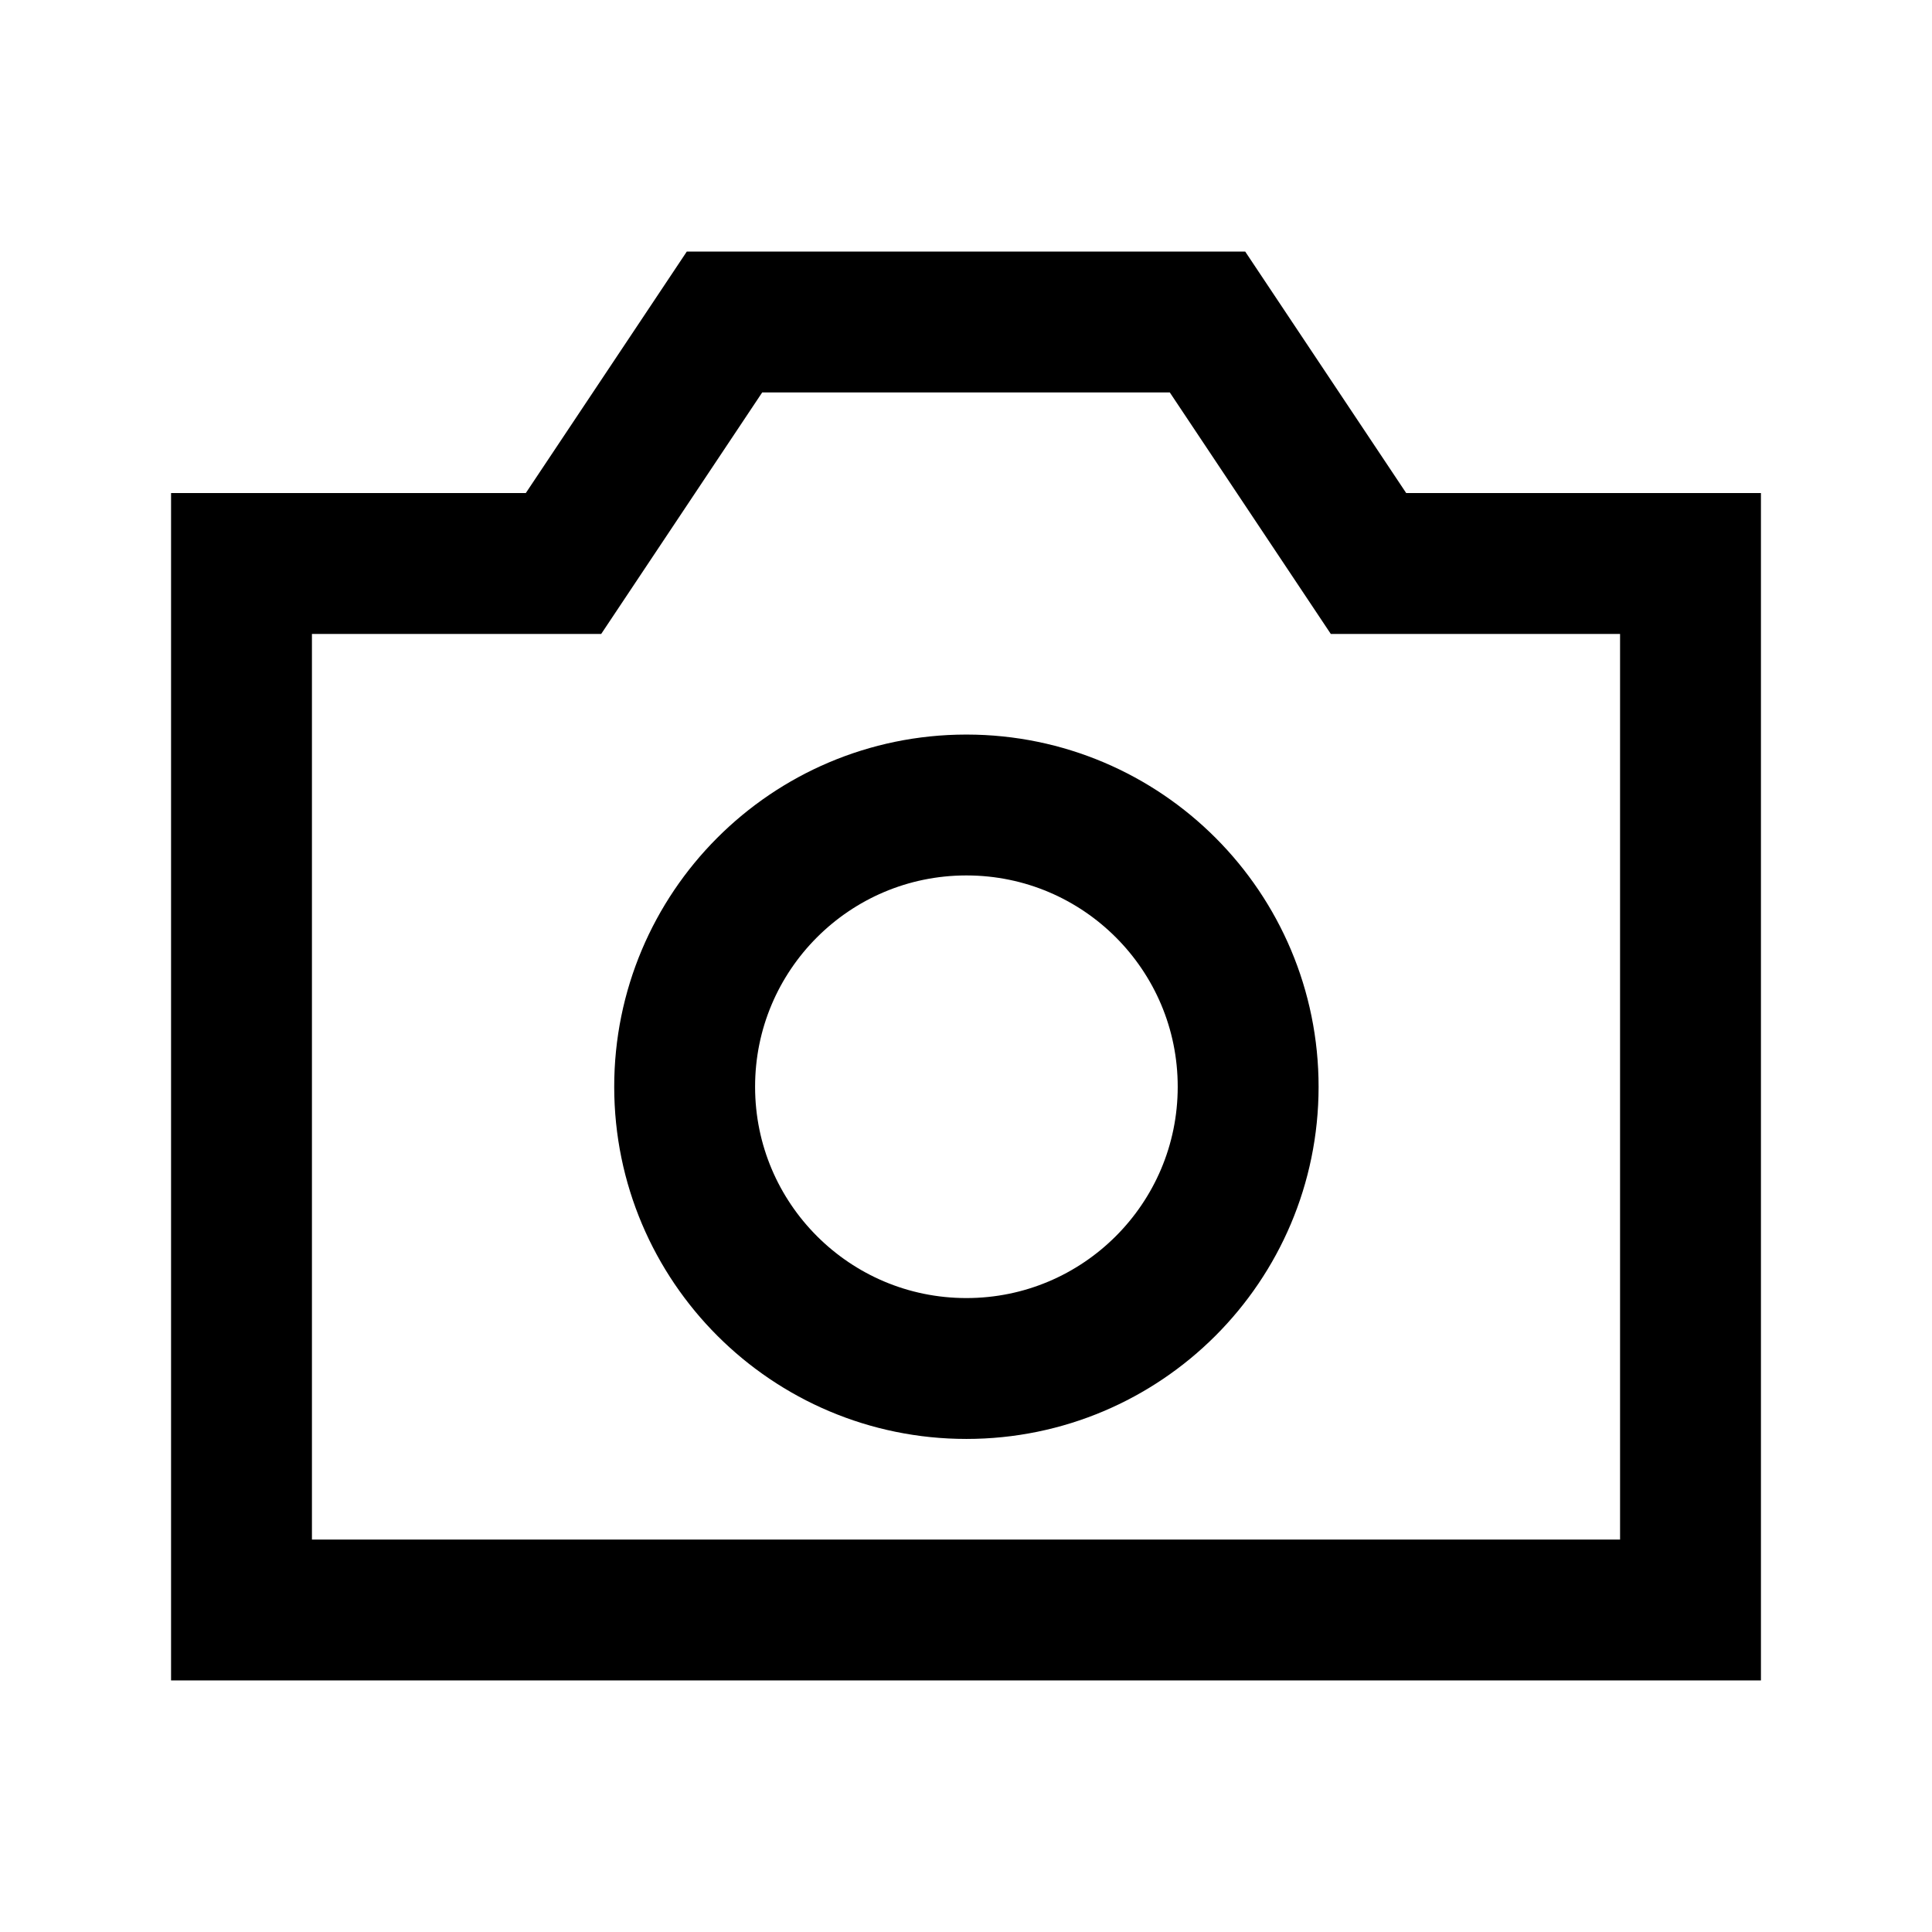
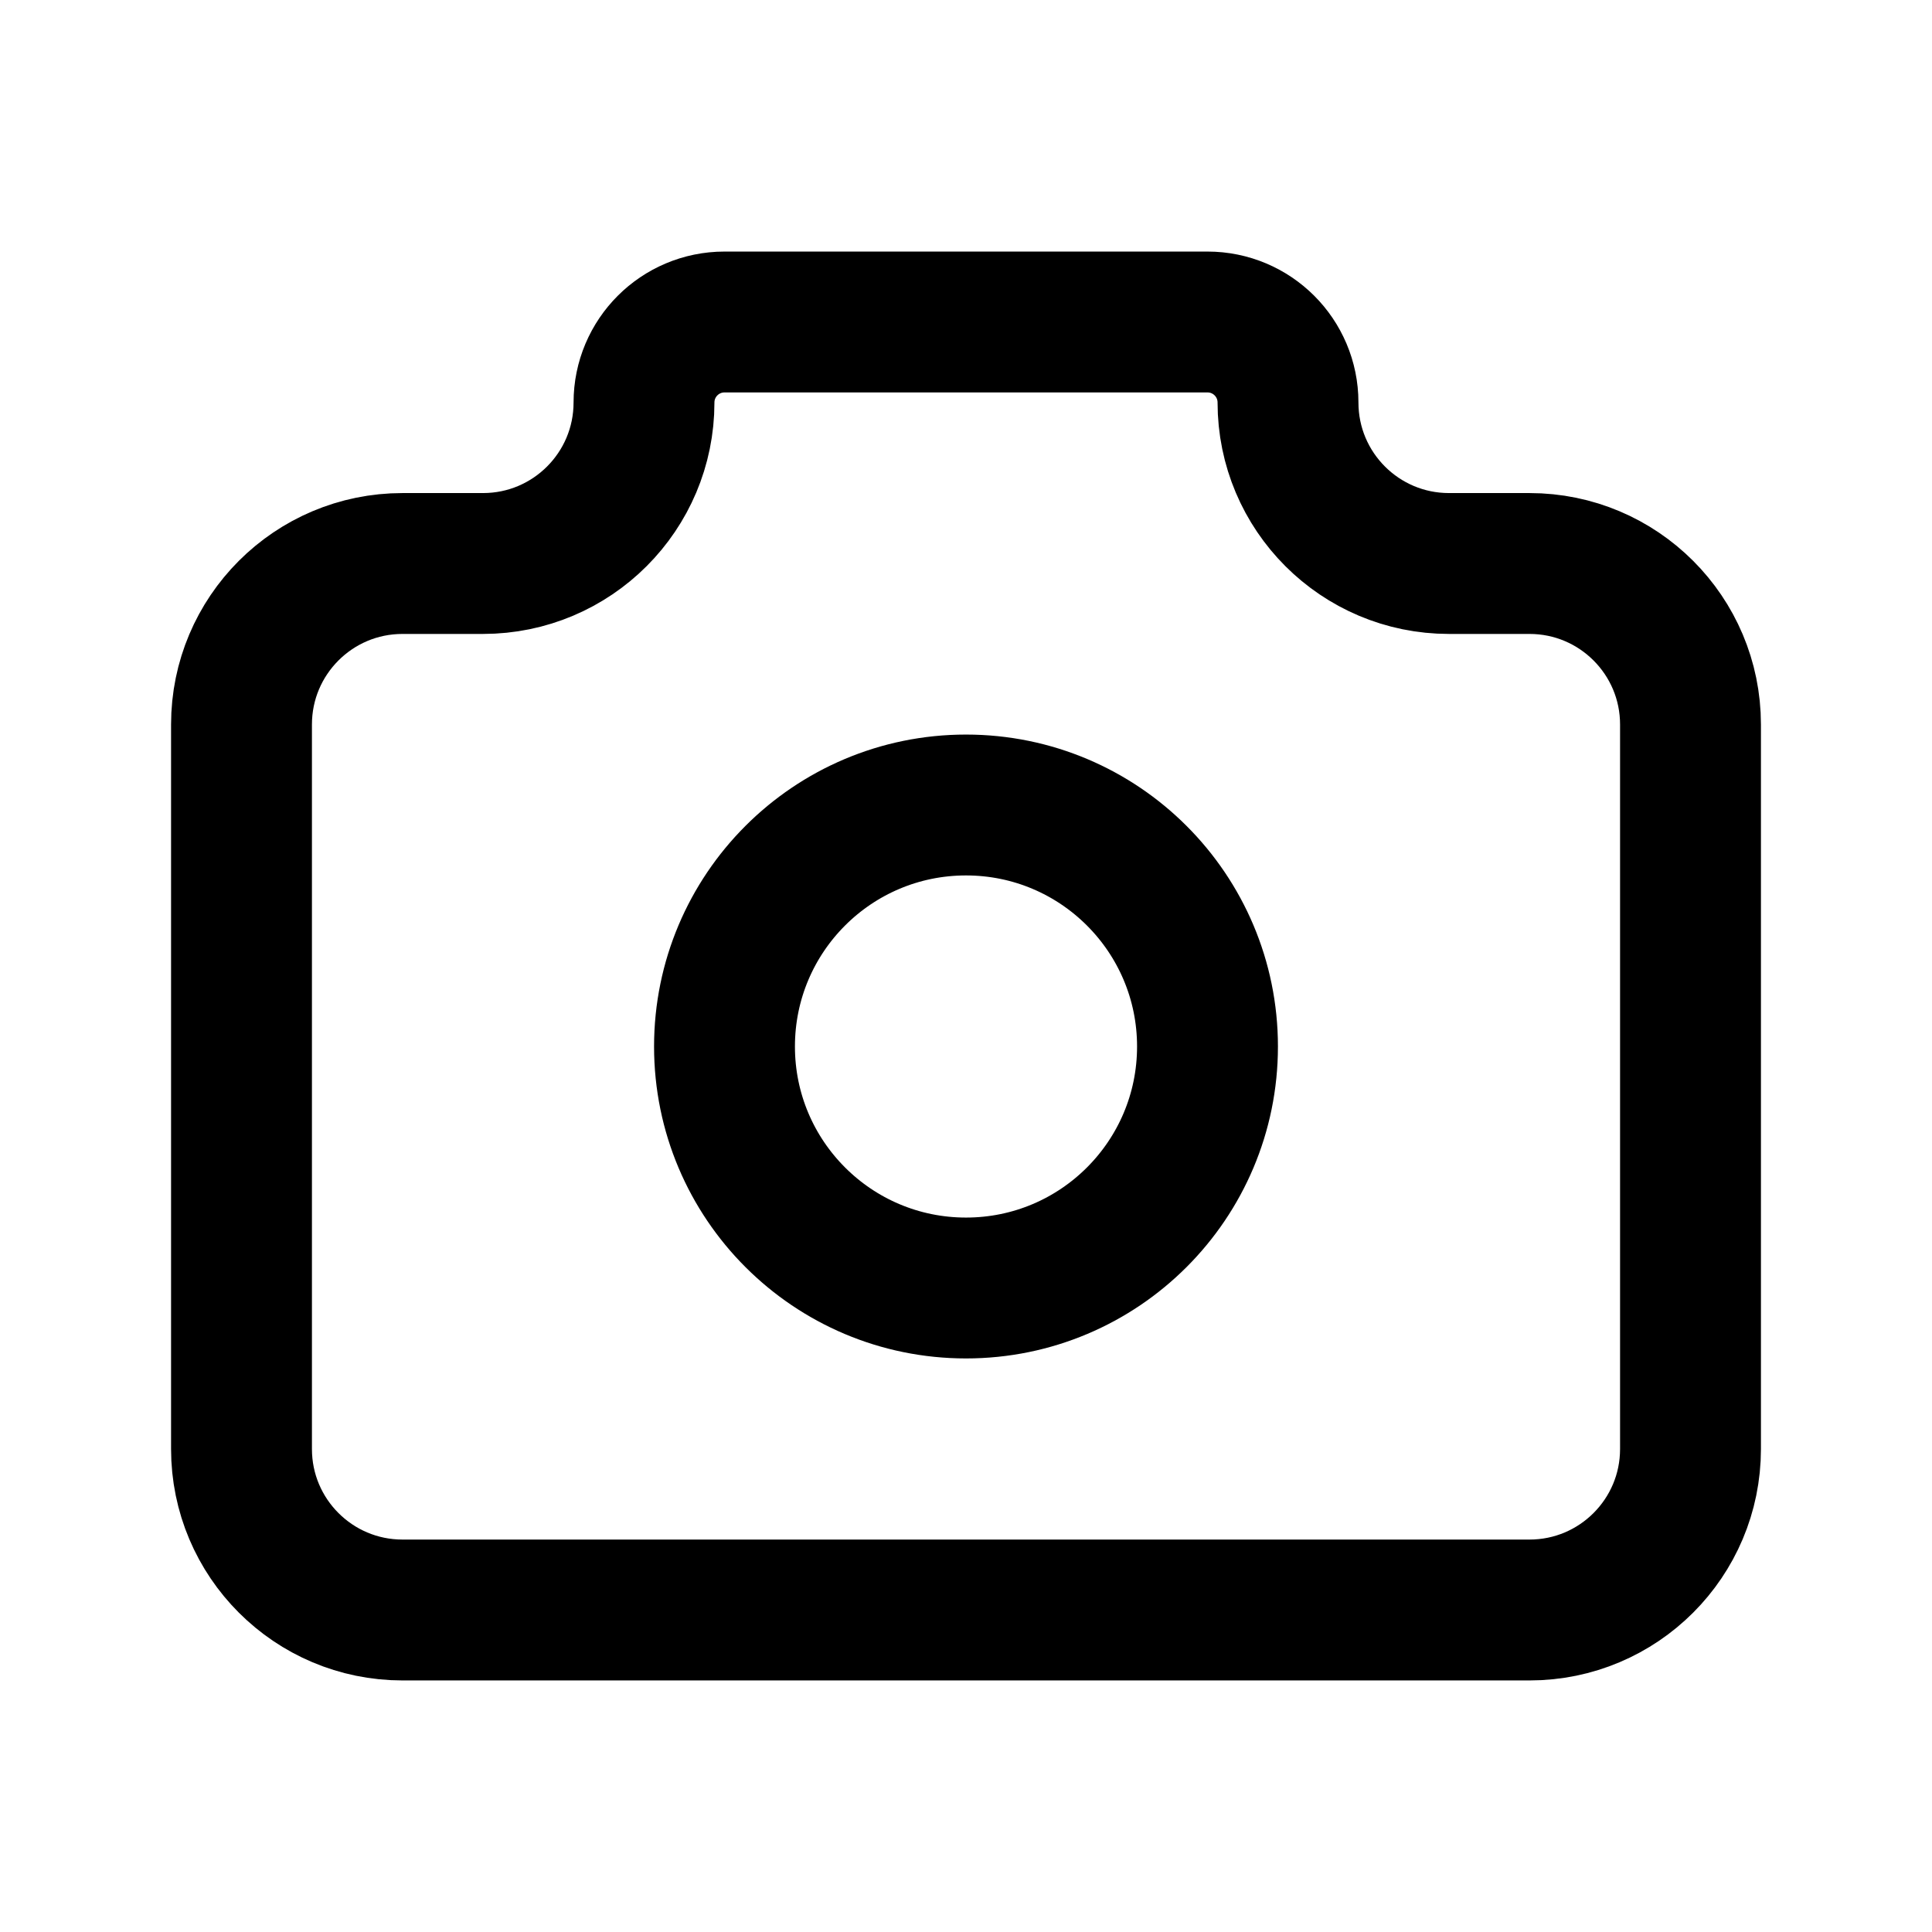
- <svg xmlns="http://www.w3.org/2000/svg" viewBox="0 0 24 24" width="24" height="24" fill="none" stroke="currentColor" stroke-width="1.75" stroke-linecap="square" stroke-linejoin="miter">
-   <path d="M3 7h4l2-3h6l2 3h4v13H3zM12 10a3.5 3.5 0 1 0 .01 0z" />
+ <svg xmlns="http://www.w3.org/2000/svg" viewBox="0 0 24 24" width="24" height="24" fill="none" stroke="currentColor" stroke-width="1.75" stroke-linecap="round" stroke-linejoin="round">
+   <path d="M5 7h1a2 2 0 0 0 2 -2a1 1 0 0 1 1 -1h6a1 1 0 0 1 1 1a2 2 0 0 0 2 2h1a2 2 0 0 1 2 2v9a2 2 0 0 1 -2 2h-14a2 2 0 0 1 -2 -2v-9a2 2 0 0 1 2 -2" />
+   <path d="M9 13a3 3 0 1 0 6 0a3 3 0 0 0 -6 0" />
</svg>
